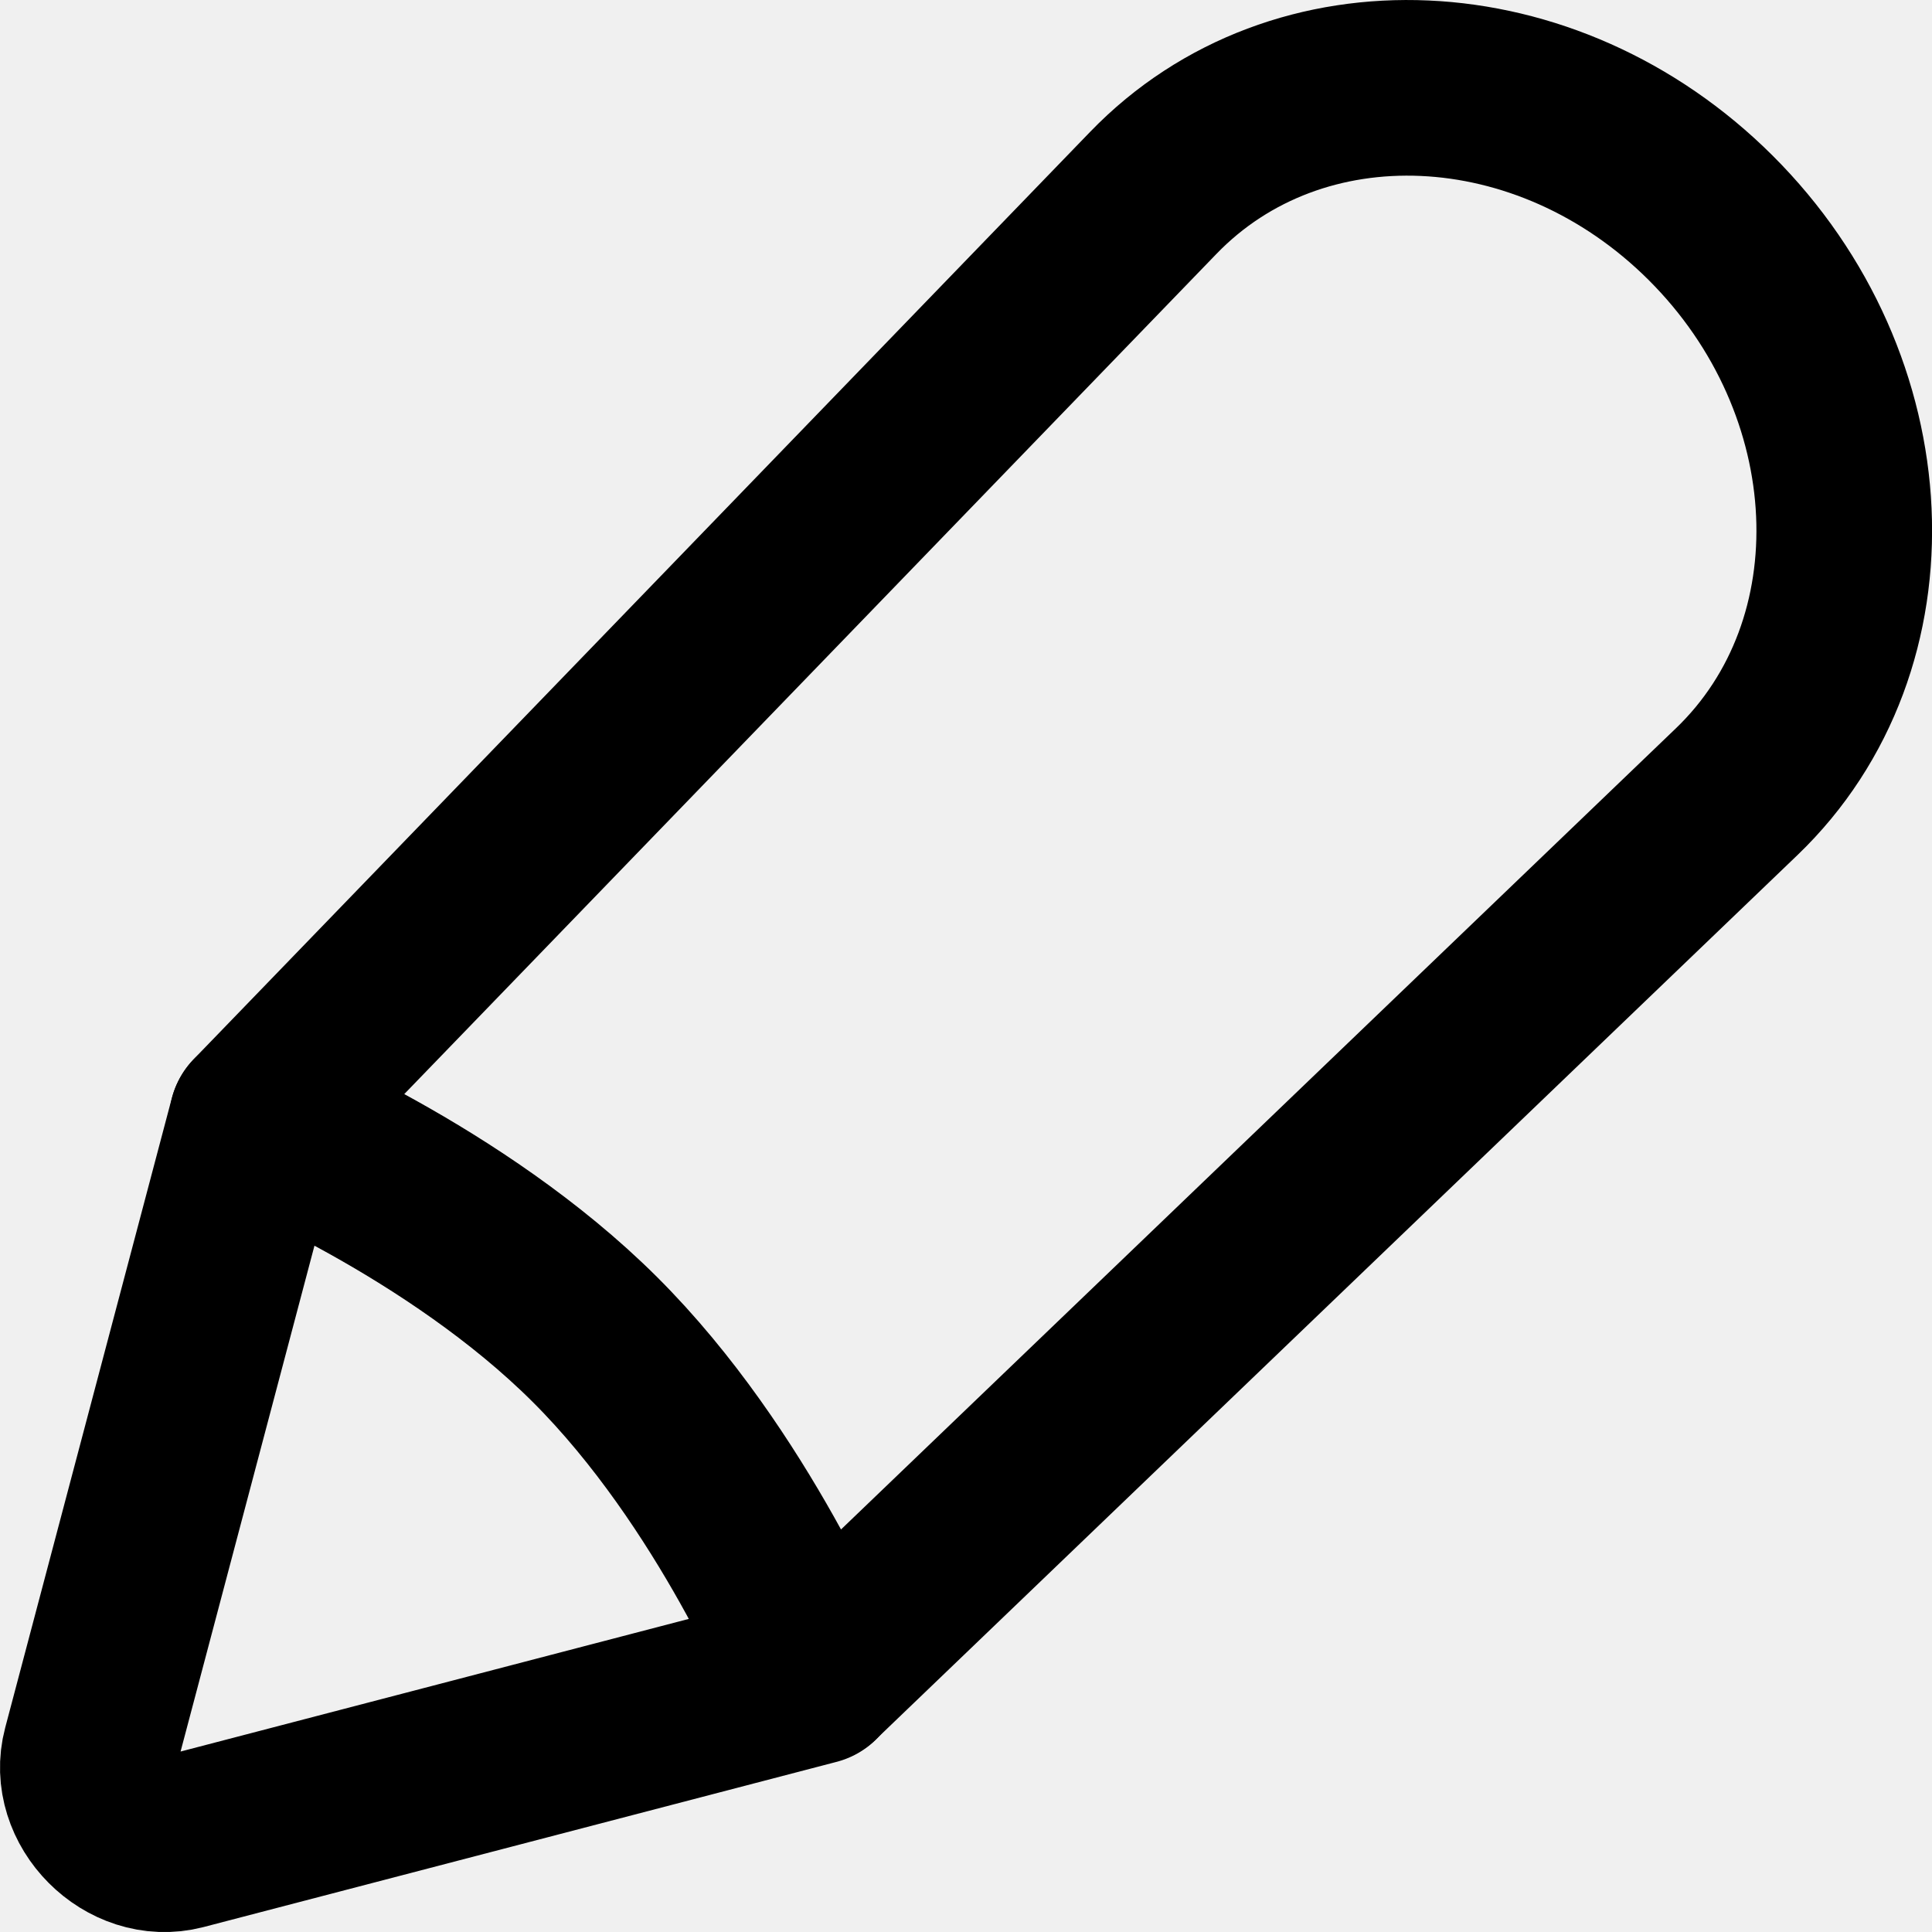
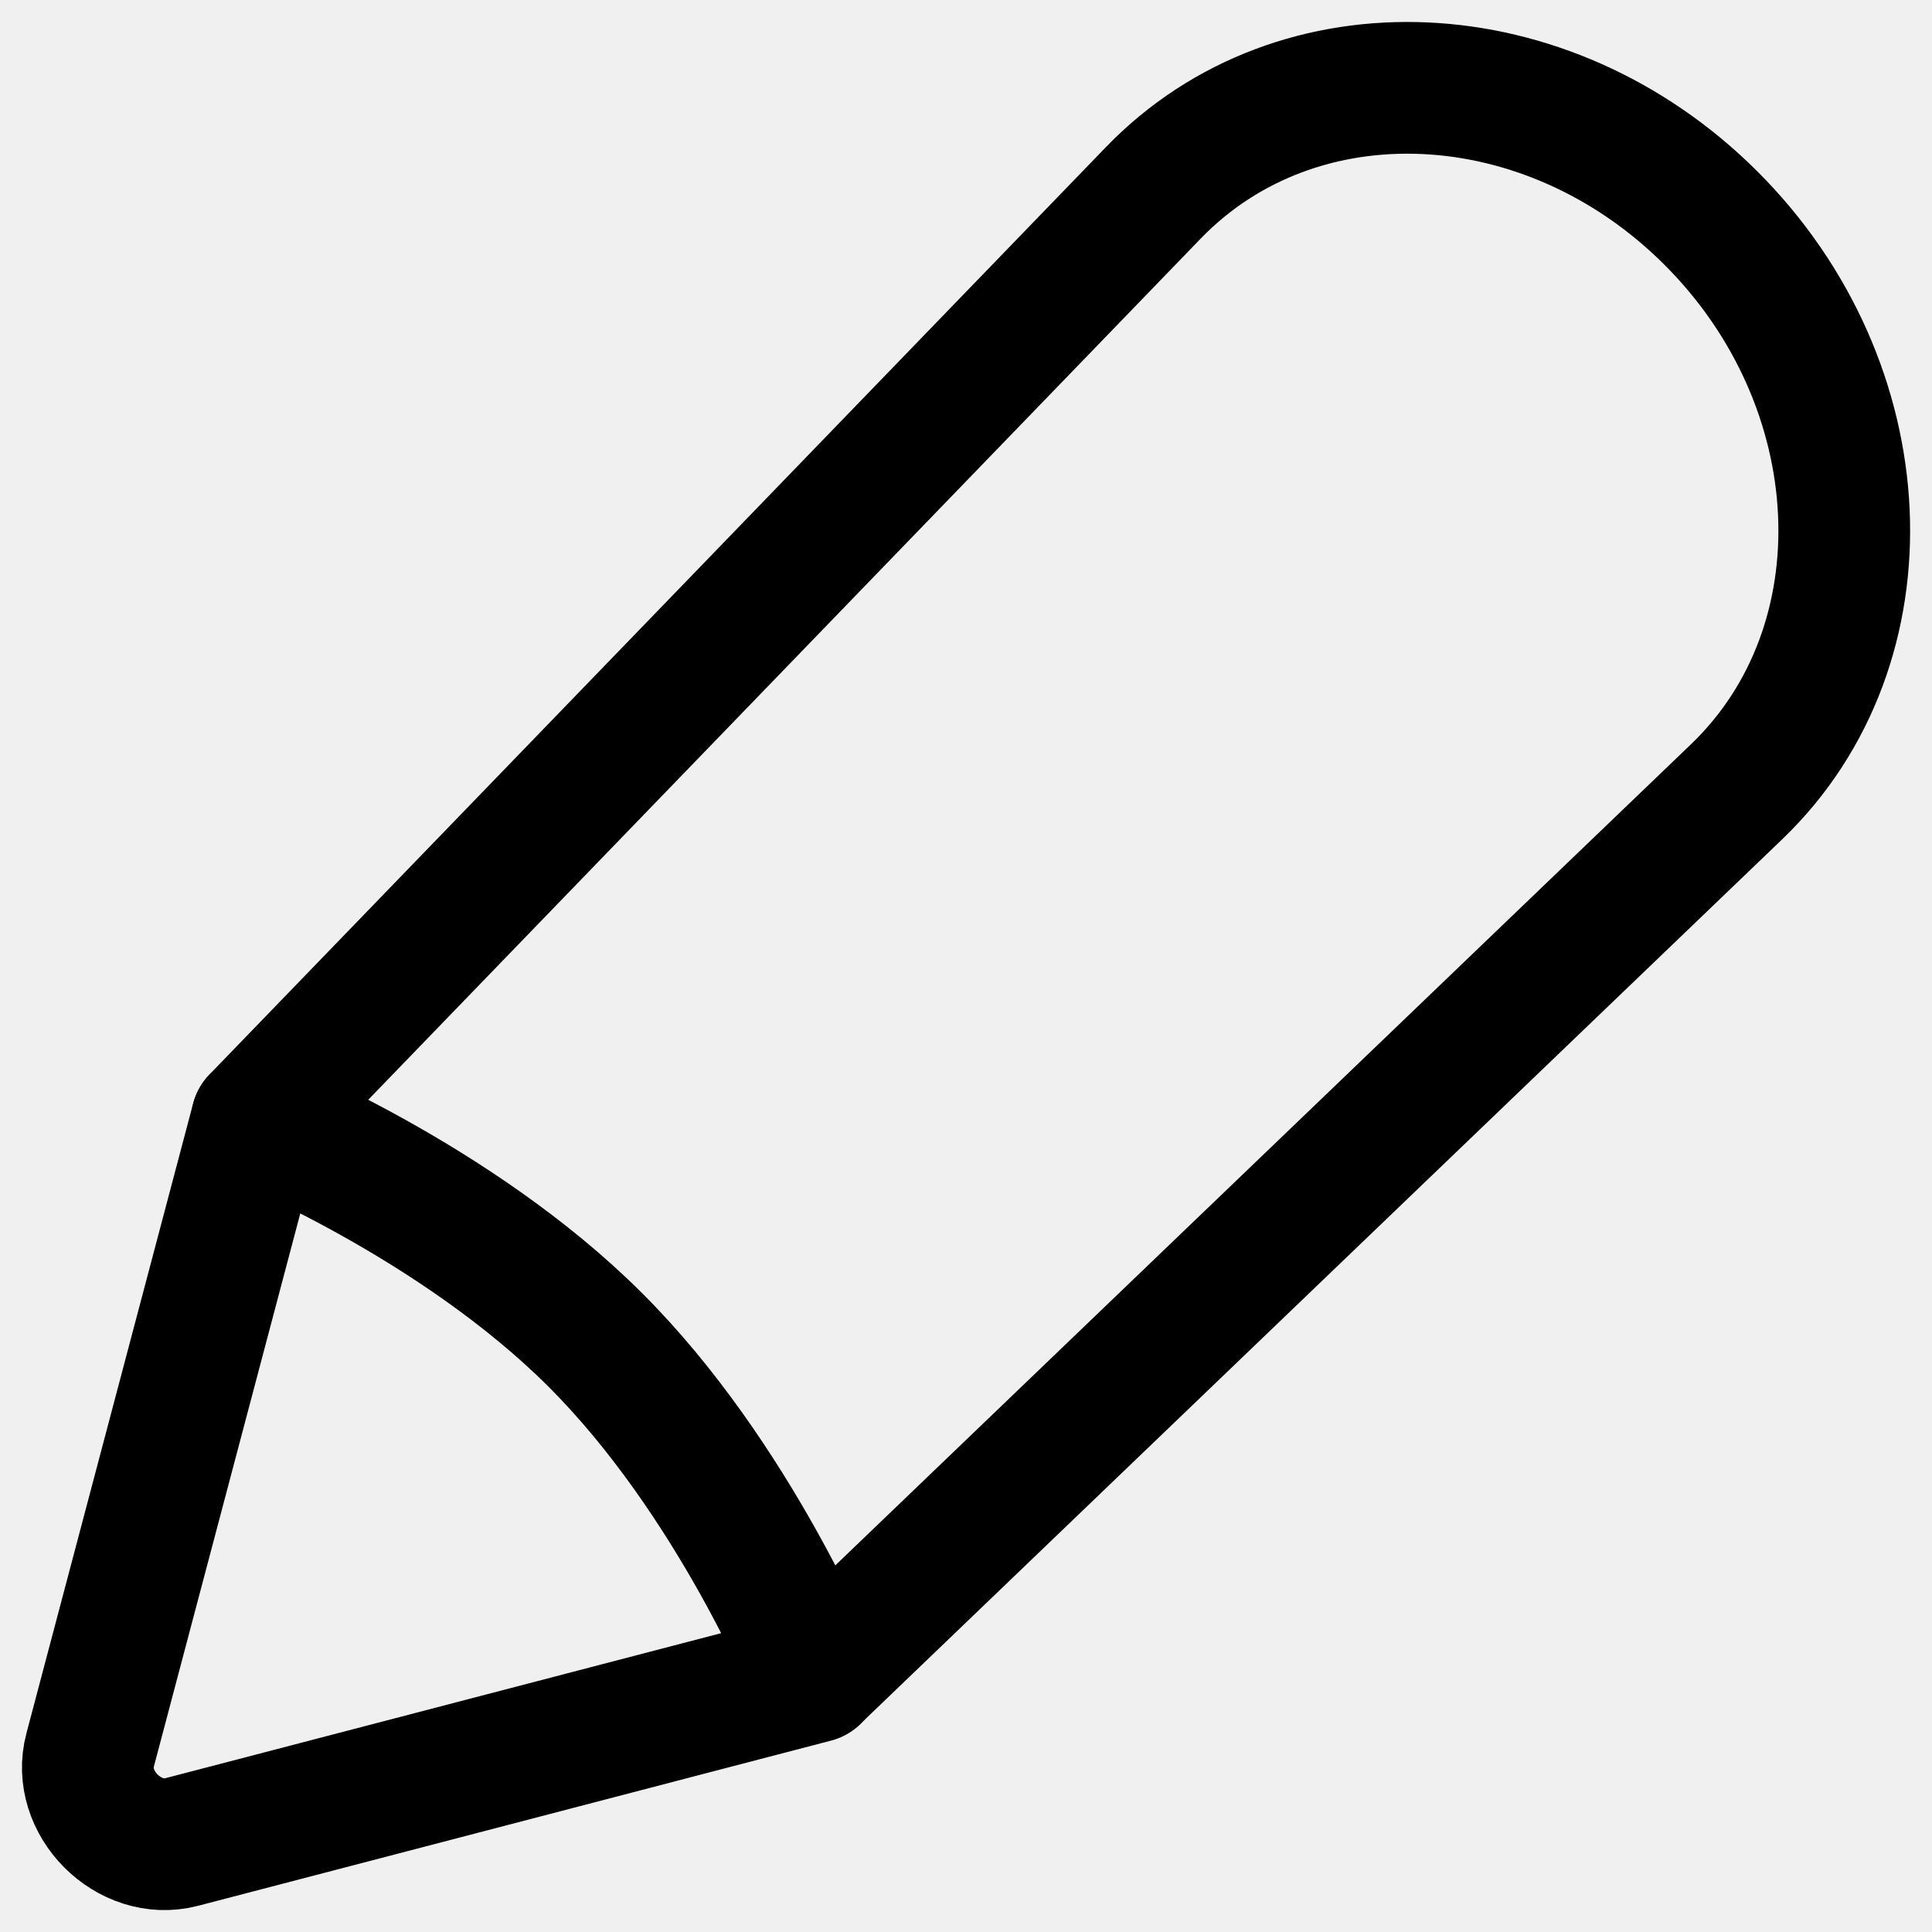
<svg xmlns="http://www.w3.org/2000/svg" width="22" height="22" viewBox="0 0 22 22" fill="none">
-   <path fill-rule="evenodd" clip-rule="evenodd" d="M9.281 19.086L19.775 9.016C21.52 7.342 21.385 4.379 19.478 2.479C17.616 0.624 14.776 0.497 13.134 2.195L2.926 12.755C2.926 12.755 5.187 13.666 6.776 15.25C8.366 16.833 9.281 19.086 9.281 19.086Z" stroke="black" stroke-width="2" stroke-linecap="round" stroke-linejoin="round" />
-   <path d="M2.066 20.976L9.274 19.095C9.274 19.095 8.361 16.841 6.773 15.257C5.185 13.672 2.924 12.758 2.924 12.758L1.026 19.929C0.867 20.527 1.468 21.131 2.066 20.976Z" stroke="black" stroke-width="2" stroke-linecap="round" stroke-linejoin="round" />
+   <g clip-path="url(#clip0_1311_2)">
+     <path fill-rule="evenodd" clip-rule="evenodd" d="M9.281 19.086L19.775 9.016C21.52 7.342 21.385 4.379 19.478 2.479C17.616 0.624 14.776 0.497 13.134 2.195L2.926 12.755C2.926 12.755 5.187 13.666 6.776 15.25C8.366 16.833 9.281 19.086 9.281 19.086Z" stroke="black" stroke-width="1.5" stroke-linecap="round" stroke-linejoin="round" />
+     <path d="M2.066 20.976L9.274 19.095C9.274 19.095 8.361 16.841 6.773 15.257C5.185 13.672 2.924 12.758 2.924 12.758L1.026 19.929C0.867 20.527 1.468 21.131 2.066 20.976Z" stroke="black" stroke-width="1.5" stroke-linecap="round" stroke-linejoin="round" />
+   </g>
+   <defs>
+     <clipPath id="clip0_1311_2">
+       <rect width="22" height="22" fill="white" />
+     </clipPath>
+   </defs>
</svg>
